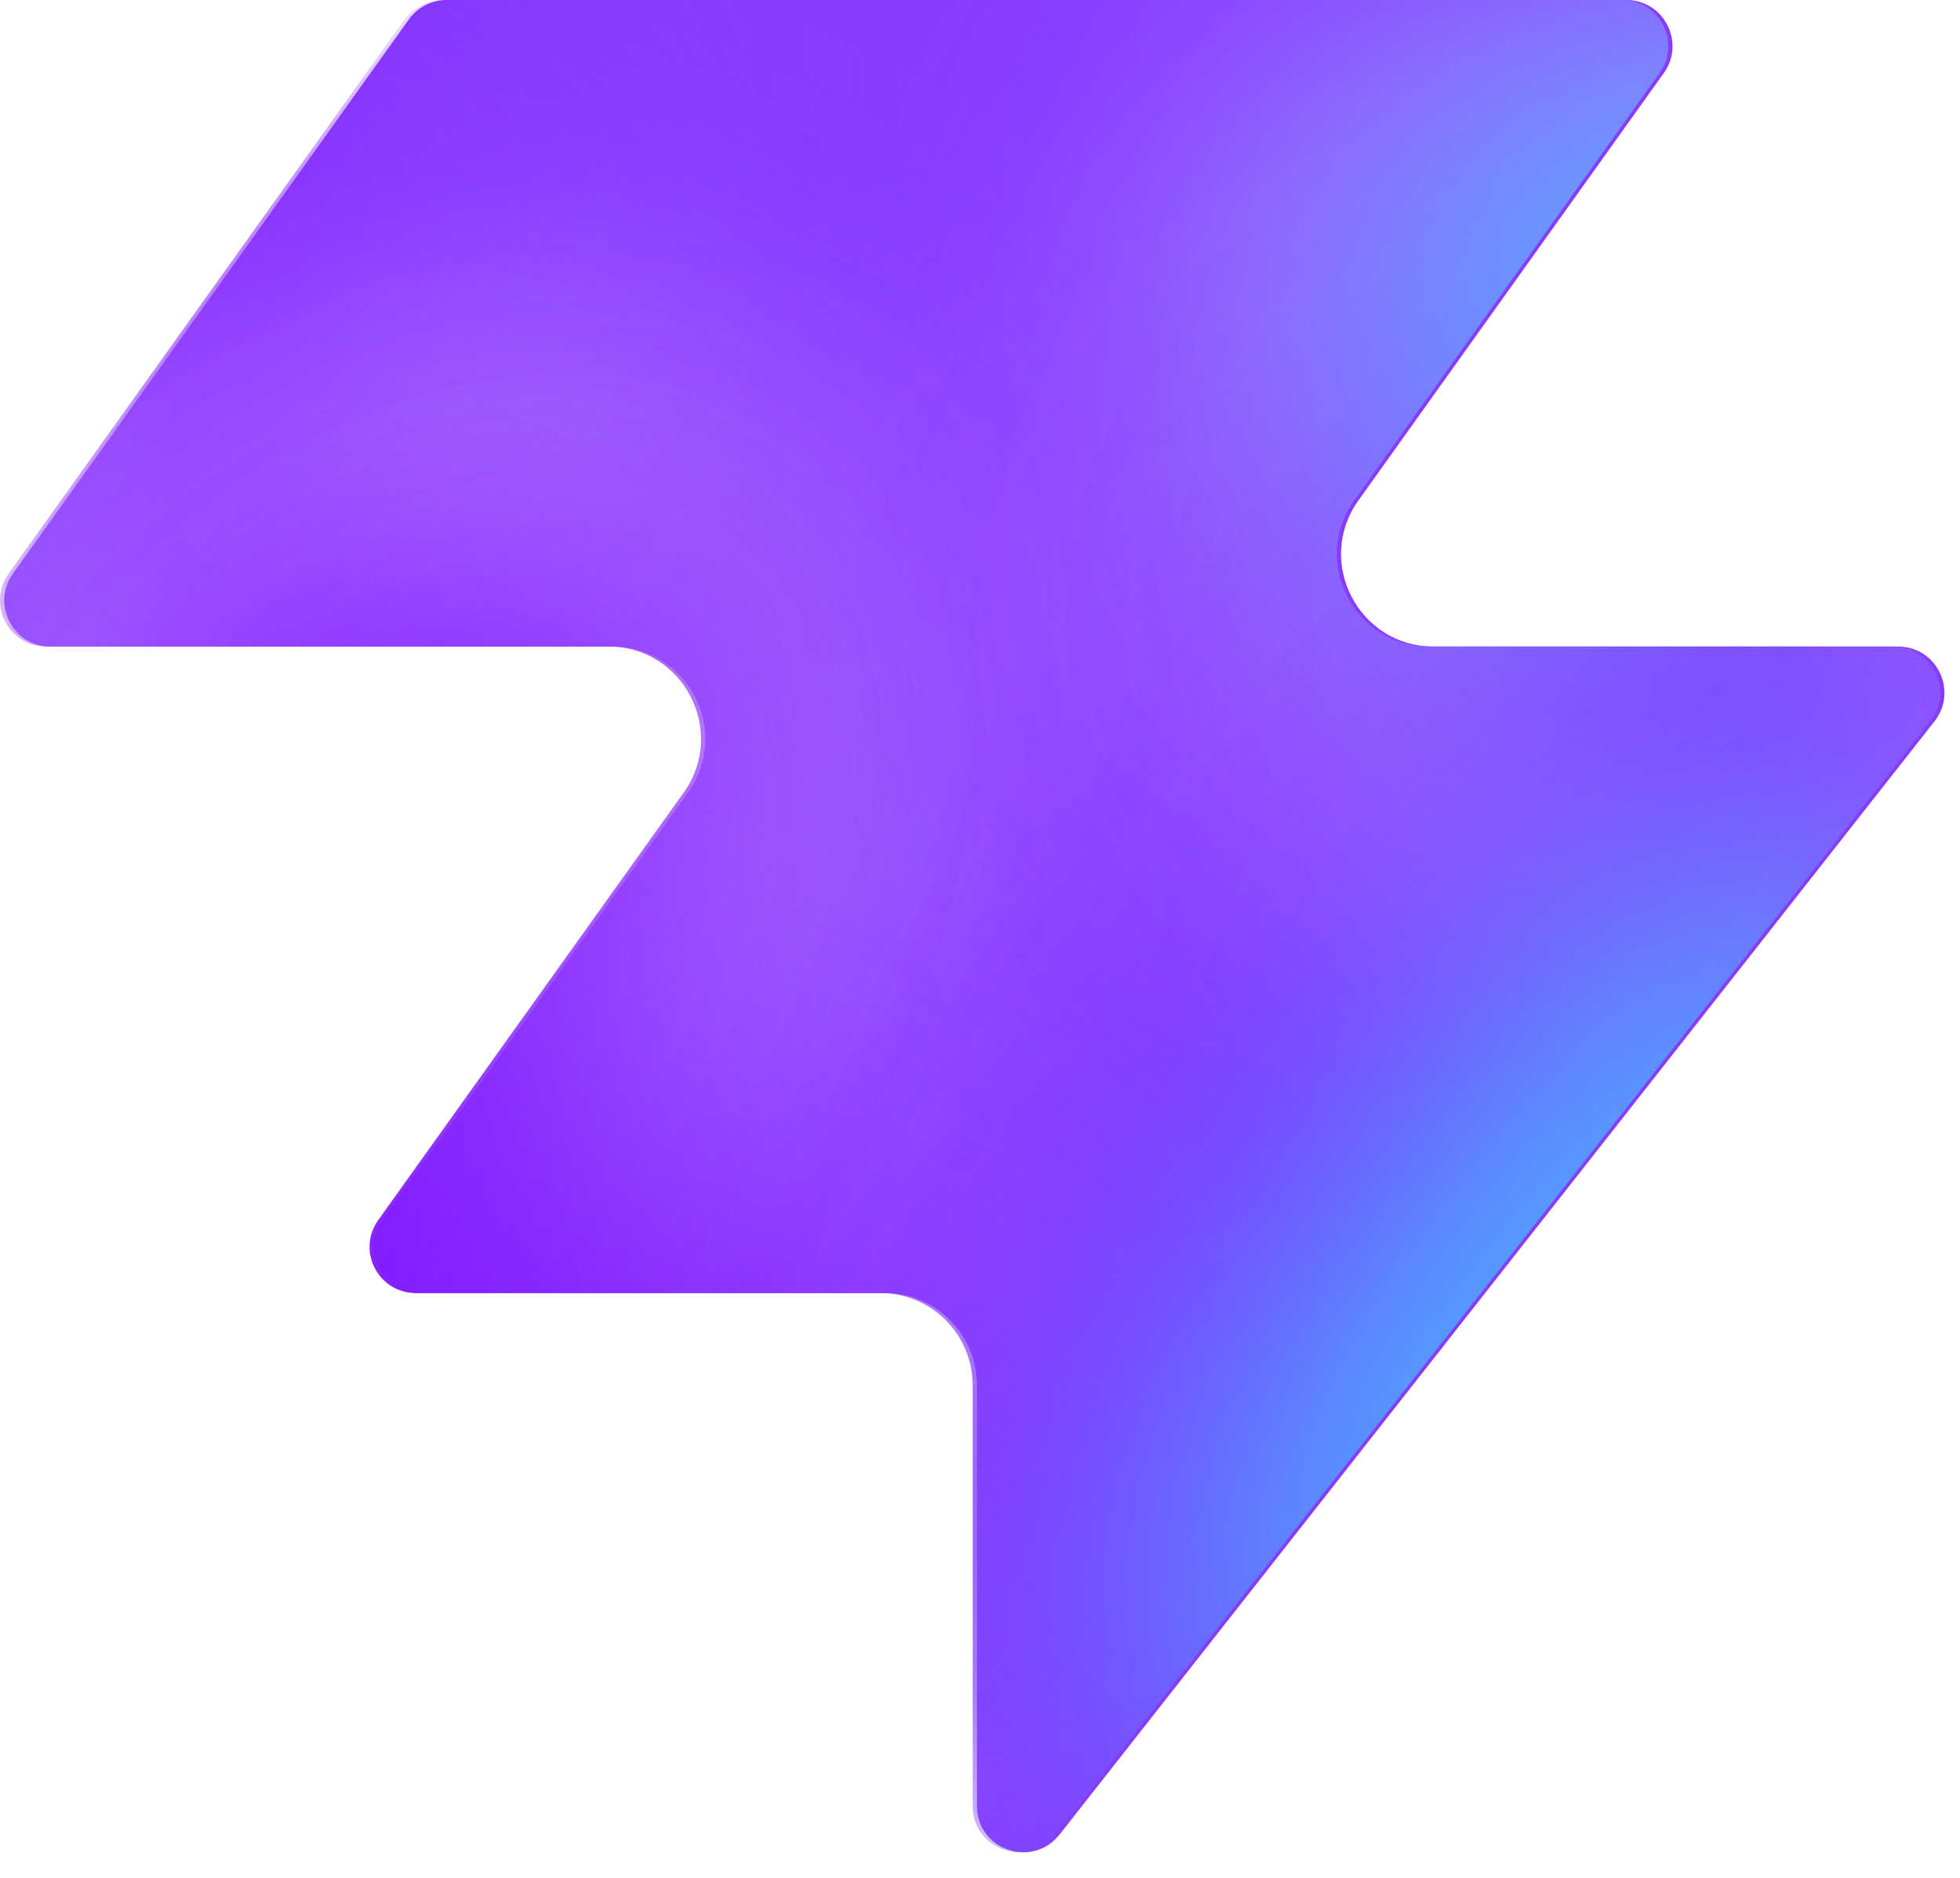
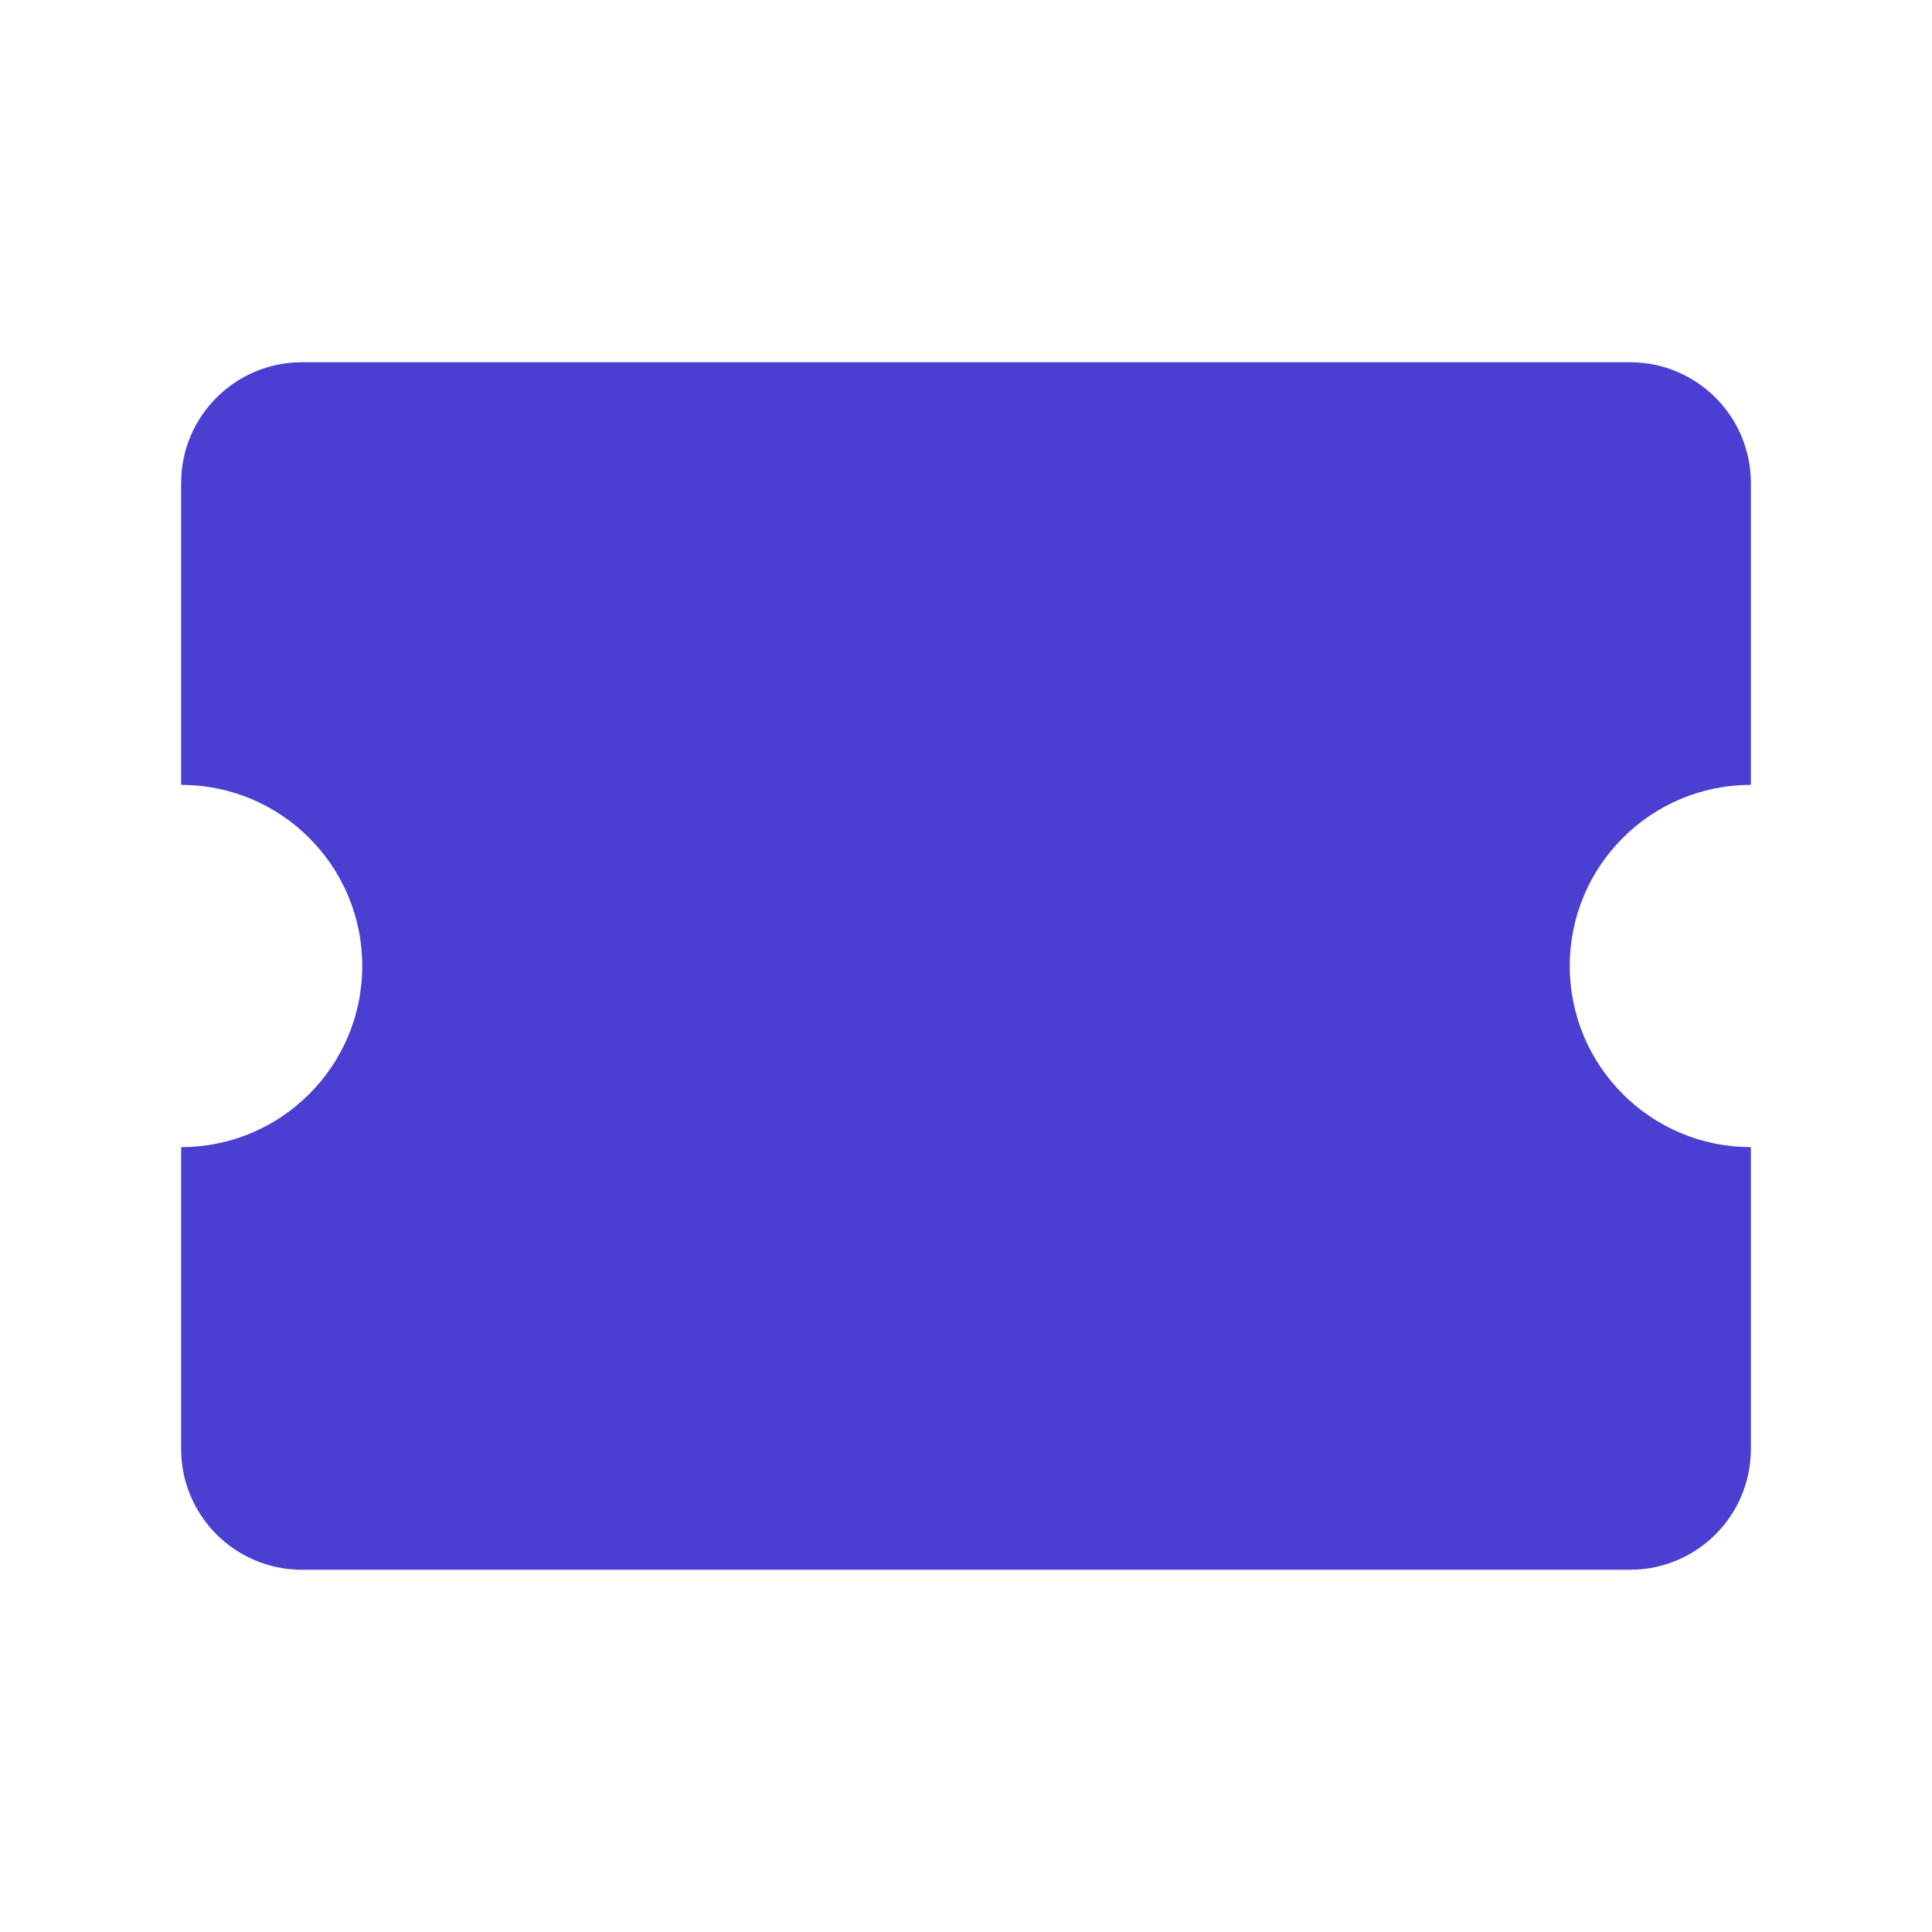
- <svg xmlns="http://www.w3.org/2000/svg" width="48" height="46" fill="none" viewBox="0 0 48 46">
-   <path fill="#863bff" d="M25.946 44.938c-.664.845-2.021.375-2.021-.698V33.937a2.26 2.26 0 0 0-2.262-2.262H10.287c-.92 0-1.456-1.04-.92-1.788l7.48-10.471c1.07-1.497 0-3.578-1.842-3.578H1.237c-.92 0-1.456-1.04-.92-1.788L10.013.474c.214-.297.556-.474.92-.474h28.894c.92 0 1.456 1.04.92 1.788l-7.48 10.471c-1.07 1.498 0 3.579 1.842 3.579h11.377c.943 0 1.473 1.088.89 1.83L25.947 44.94z" style="fill:#863bff;fill:color(display-p3 .525 .23 1);fill-opacity:1" />
-   <mask id="a" width="48" height="46" x="0" y="0" maskUnits="userSpaceOnUse" style="mask-type:alpha">
-     <path fill="#000" d="M25.842 44.938c-.664.844-2.021.375-2.021-.698V33.937a2.26 2.26 0 0 0-2.262-2.262H10.183c-.92 0-1.456-1.04-.92-1.788l7.48-10.471c1.07-1.498 0-3.579-1.842-3.579H1.133c-.92 0-1.456-1.04-.92-1.787L9.91.473c.214-.297.556-.474.92-.474h28.894c.92 0 1.456 1.04.92 1.788l-7.48 10.471c-1.07 1.498 0 3.578 1.842 3.578h11.377c.943 0 1.473 1.088.89 1.832L25.843 44.94z" style="fill:#000;fill-opacity:1" />
-   </mask>
-   <g mask="url(#a)">
-     <g filter="url(#b)">
-       <ellipse cx="5.508" cy="14.704" fill="#ede6ff" rx="5.508" ry="14.704" style="fill:#ede6ff;fill:color(display-p3 .927 .903 1);fill-opacity:1" transform="matrix(.00324 1 1 -.00324 -4.47 31.516)" />
-     </g>
-     <g filter="url(#c)">
-       <ellipse cx="10.399" cy="29.851" fill="#ede6ff" rx="10.399" ry="29.851" style="fill:#ede6ff;fill:color(display-p3 .927 .903 1);fill-opacity:1" transform="matrix(.00324 1 1 -.00324 -39.328 7.883)" />
-     </g>
-     <g filter="url(#d)">
-       <ellipse cx="5.508" cy="30.487" fill="#7e14ff" rx="5.508" ry="30.487" style="fill:#7e14ff;fill:color(display-p3 .492 .077 1);fill-opacity:1" transform="rotate(89.814 -25.913 -14.639)scale(1 -1)" />
-     </g>
-     <g filter="url(#e)">
-       <ellipse cx="5.508" cy="30.599" fill="#7e14ff" rx="5.508" ry="30.599" style="fill:#7e14ff;fill:color(display-p3 .492 .077 1);fill-opacity:1" transform="rotate(89.814 -32.644 -3.334)scale(1 -1)" />
-     </g>
-     <g filter="url(#f)">
-       <ellipse cx="5.508" cy="30.599" fill="#7e14ff" rx="5.508" ry="30.599" style="fill:#7e14ff;fill:color(display-p3 .492 .077 1);fill-opacity:1" transform="matrix(.00324 1 1 -.00324 -34.34 30.47)" />
-     </g>
-     <g filter="url(#g)">
-       <ellipse cx="14.072" cy="22.078" fill="#ede6ff" rx="14.072" ry="22.078" style="fill:#ede6ff;fill:color(display-p3 .927 .903 1);fill-opacity:1" transform="rotate(93.35 24.506 48.493)scale(-1 1)" />
-     </g>
-     <g filter="url(#h)">
-       <ellipse cx="3.47" cy="21.501" fill="#7e14ff" rx="3.47" ry="21.501" style="fill:#7e14ff;fill:color(display-p3 .492 .077 1);fill-opacity:1" transform="rotate(89.009 28.708 47.59)scale(-1 1)" />
-     </g>
-     <g filter="url(#i)">
-       <ellipse cx="3.47" cy="21.501" fill="#7e14ff" rx="3.47" ry="21.501" style="fill:#7e14ff;fill:color(display-p3 .492 .077 1);fill-opacity:1" transform="rotate(89.009 28.708 47.59)scale(-1 1)" />
-     </g>
-     <g filter="url(#j)">
-       <ellipse cx=".387" cy="8.972" fill="#7e14ff" rx="4.407" ry="29.108" style="fill:#7e14ff;fill:color(display-p3 .492 .077 1);fill-opacity:1" transform="rotate(39.51 .387 8.972)" />
-     </g>
-     <g filter="url(#k)">
-       <ellipse cx="47.523" cy="-6.092" fill="#7e14ff" rx="4.407" ry="29.108" style="fill:#7e14ff;fill:color(display-p3 .492 .077 1);fill-opacity:1" transform="rotate(37.892 47.523 -6.092)" />
-     </g>
-     <g filter="url(#l)">
-       <ellipse cx="41.412" cy="6.333" fill="#47bfff" rx="5.971" ry="9.665" style="fill:#47bfff;fill:color(display-p3 .28 .748 1);fill-opacity:1" transform="rotate(37.892 41.412 6.333)" />
-     </g>
-     <g filter="url(#m)">
-       <ellipse cx="-1.879" cy="38.332" fill="#7e14ff" rx="4.407" ry="29.108" style="fill:#7e14ff;fill:color(display-p3 .492 .077 1);fill-opacity:1" transform="rotate(37.892 -1.88 38.332)" />
-     </g>
-     <g filter="url(#n)">
-       <ellipse cx="-1.879" cy="38.332" fill="#7e14ff" rx="4.407" ry="29.108" style="fill:#7e14ff;fill:color(display-p3 .492 .077 1);fill-opacity:1" transform="rotate(37.892 -1.88 38.332)" />
-     </g>
-     <g filter="url(#o)">
-       <ellipse cx="35.651" cy="29.907" fill="#7e14ff" rx="4.407" ry="29.108" style="fill:#7e14ff;fill:color(display-p3 .492 .077 1);fill-opacity:1" transform="rotate(37.892 35.651 29.907)" />
-     </g>
-     <g filter="url(#p)">
-       <ellipse cx="38.418" cy="32.4" fill="#47bfff" rx="5.971" ry="15.297" style="fill:#47bfff;fill:color(display-p3 .28 .748 1);fill-opacity:1" transform="rotate(37.892 38.418 32.4)" />
-     </g>
-   </g>
-   <defs>
-     <filter id="b" width="60.045" height="41.654" x="-19.77" y="16.149" color-interpolation-filters="sRGB" filterUnits="userSpaceOnUse">
-       <feFlood flood-opacity="0" result="BackgroundImageFix" />
-       <feBlend in="SourceGraphic" in2="BackgroundImageFix" result="shape" />
-       <feGaussianBlur result="effect1_foregroundBlur_2002_17158" stdDeviation="7.659" />
-     </filter>
-     <filter id="c" width="90.34" height="51.437" x="-54.613" y="-7.533" color-interpolation-filters="sRGB" filterUnits="userSpaceOnUse">
-       <feFlood flood-opacity="0" result="BackgroundImageFix" />
-       <feBlend in="SourceGraphic" in2="BackgroundImageFix" result="shape" />
-       <feGaussianBlur result="effect1_foregroundBlur_2002_17158" stdDeviation="7.659" />
-     </filter>
-     <filter id="d" width="79.355" height="29.4" x="-49.64" y="2.03" color-interpolation-filters="sRGB" filterUnits="userSpaceOnUse">
-       <feFlood flood-opacity="0" result="BackgroundImageFix" />
-       <feBlend in="SourceGraphic" in2="BackgroundImageFix" result="shape" />
-       <feGaussianBlur result="effect1_foregroundBlur_2002_17158" stdDeviation="4.596" />
-     </filter>
-     <filter id="e" width="79.579" height="29.4" x="-45.045" y="20.029" color-interpolation-filters="sRGB" filterUnits="userSpaceOnUse">
-       <feFlood flood-opacity="0" result="BackgroundImageFix" />
-       <feBlend in="SourceGraphic" in2="BackgroundImageFix" result="shape" />
-       <feGaussianBlur result="effect1_foregroundBlur_2002_17158" stdDeviation="4.596" />
-     </filter>
-     <filter id="f" width="79.579" height="29.4" x="-43.513" y="21.178" color-interpolation-filters="sRGB" filterUnits="userSpaceOnUse">
-       <feFlood flood-opacity="0" result="BackgroundImageFix" />
-       <feBlend in="SourceGraphic" in2="BackgroundImageFix" result="shape" />
-       <feGaussianBlur result="effect1_foregroundBlur_2002_17158" stdDeviation="4.596" />
-     </filter>
-     <filter id="g" width="74.749" height="58.852" x="15.756" y="-17.901" color-interpolation-filters="sRGB" filterUnits="userSpaceOnUse">
-       <feFlood flood-opacity="0" result="BackgroundImageFix" />
-       <feBlend in="SourceGraphic" in2="BackgroundImageFix" result="shape" />
-       <feGaussianBlur result="effect1_foregroundBlur_2002_17158" stdDeviation="7.659" />
-     </filter>
-     <filter id="h" width="61.377" height="25.362" x="23.548" y="2.284" color-interpolation-filters="sRGB" filterUnits="userSpaceOnUse">
-       <feFlood flood-opacity="0" result="BackgroundImageFix" />
-       <feBlend in="SourceGraphic" in2="BackgroundImageFix" result="shape" />
-       <feGaussianBlur result="effect1_foregroundBlur_2002_17158" stdDeviation="4.596" />
-     </filter>
-     <filter id="i" width="61.377" height="25.362" x="23.548" y="2.284" color-interpolation-filters="sRGB" filterUnits="userSpaceOnUse">
-       <feFlood flood-opacity="0" result="BackgroundImageFix" />
-       <feBlend in="SourceGraphic" in2="BackgroundImageFix" result="shape" />
-       <feGaussianBlur result="effect1_foregroundBlur_2002_17158" stdDeviation="4.596" />
-     </filter>
-     <filter id="j" width="56.045" height="63.649" x="-27.636" y="-22.853" color-interpolation-filters="sRGB" filterUnits="userSpaceOnUse">
-       <feFlood flood-opacity="0" result="BackgroundImageFix" />
-       <feBlend in="SourceGraphic" in2="BackgroundImageFix" result="shape" />
-       <feGaussianBlur result="effect1_foregroundBlur_2002_17158" stdDeviation="4.596" />
-     </filter>
-     <filter id="k" width="54.814" height="64.646" x="20.116" y="-38.415" color-interpolation-filters="sRGB" filterUnits="userSpaceOnUse">
-       <feFlood flood-opacity="0" result="BackgroundImageFix" />
-       <feBlend in="SourceGraphic" in2="BackgroundImageFix" result="shape" />
-       <feGaussianBlur result="effect1_foregroundBlur_2002_17158" stdDeviation="4.596" />
-     </filter>
-     <filter id="l" width="33.541" height="35.313" x="24.641" y="-11.323" color-interpolation-filters="sRGB" filterUnits="userSpaceOnUse">
-       <feFlood flood-opacity="0" result="BackgroundImageFix" />
-       <feBlend in="SourceGraphic" in2="BackgroundImageFix" result="shape" />
-       <feGaussianBlur result="effect1_foregroundBlur_2002_17158" stdDeviation="4.596" />
-     </filter>
-     <filter id="m" width="54.814" height="64.646" x="-29.286" y="6.009" color-interpolation-filters="sRGB" filterUnits="userSpaceOnUse">
-       <feFlood flood-opacity="0" result="BackgroundImageFix" />
-       <feBlend in="SourceGraphic" in2="BackgroundImageFix" result="shape" />
-       <feGaussianBlur result="effect1_foregroundBlur_2002_17158" stdDeviation="4.596" />
-     </filter>
-     <filter id="n" width="54.814" height="64.646" x="-29.286" y="6.009" color-interpolation-filters="sRGB" filterUnits="userSpaceOnUse">
-       <feFlood flood-opacity="0" result="BackgroundImageFix" />
-       <feBlend in="SourceGraphic" in2="BackgroundImageFix" result="shape" />
-       <feGaussianBlur result="effect1_foregroundBlur_2002_17158" stdDeviation="4.596" />
-     </filter>
-     <filter id="o" width="54.814" height="64.646" x="8.244" y="-2.416" color-interpolation-filters="sRGB" filterUnits="userSpaceOnUse">
-       <feFlood flood-opacity="0" result="BackgroundImageFix" />
-       <feBlend in="SourceGraphic" in2="BackgroundImageFix" result="shape" />
-       <feGaussianBlur result="effect1_foregroundBlur_2002_17158" stdDeviation="4.596" />
-     </filter>
-     <filter id="p" width="39.409" height="43.623" x="18.713" y="10.588" color-interpolation-filters="sRGB" filterUnits="userSpaceOnUse">
-       <feFlood flood-opacity="0" result="BackgroundImageFix" />
-       <feBlend in="SourceGraphic" in2="BackgroundImageFix" result="shape" />
-       <feGaussianBlur result="effect1_foregroundBlur_2002_17158" stdDeviation="4.596" />
-     </filter>
-   </defs>
+ <svg xmlns="http://www.w3.org/2000/svg" viewBox="0 0 32 32">
+   <path fill="#4b3fd1" d="M3 8a2 2 0 0 1 2-2h22a2 2 0 0 1 2 2v5a3 3 0 0 0 0 6v5a2 2 0 0 1-2 2H5a2 2 0 0 1-2-2v-5a3 3 0 0 0 0-6z" />
</svg>
